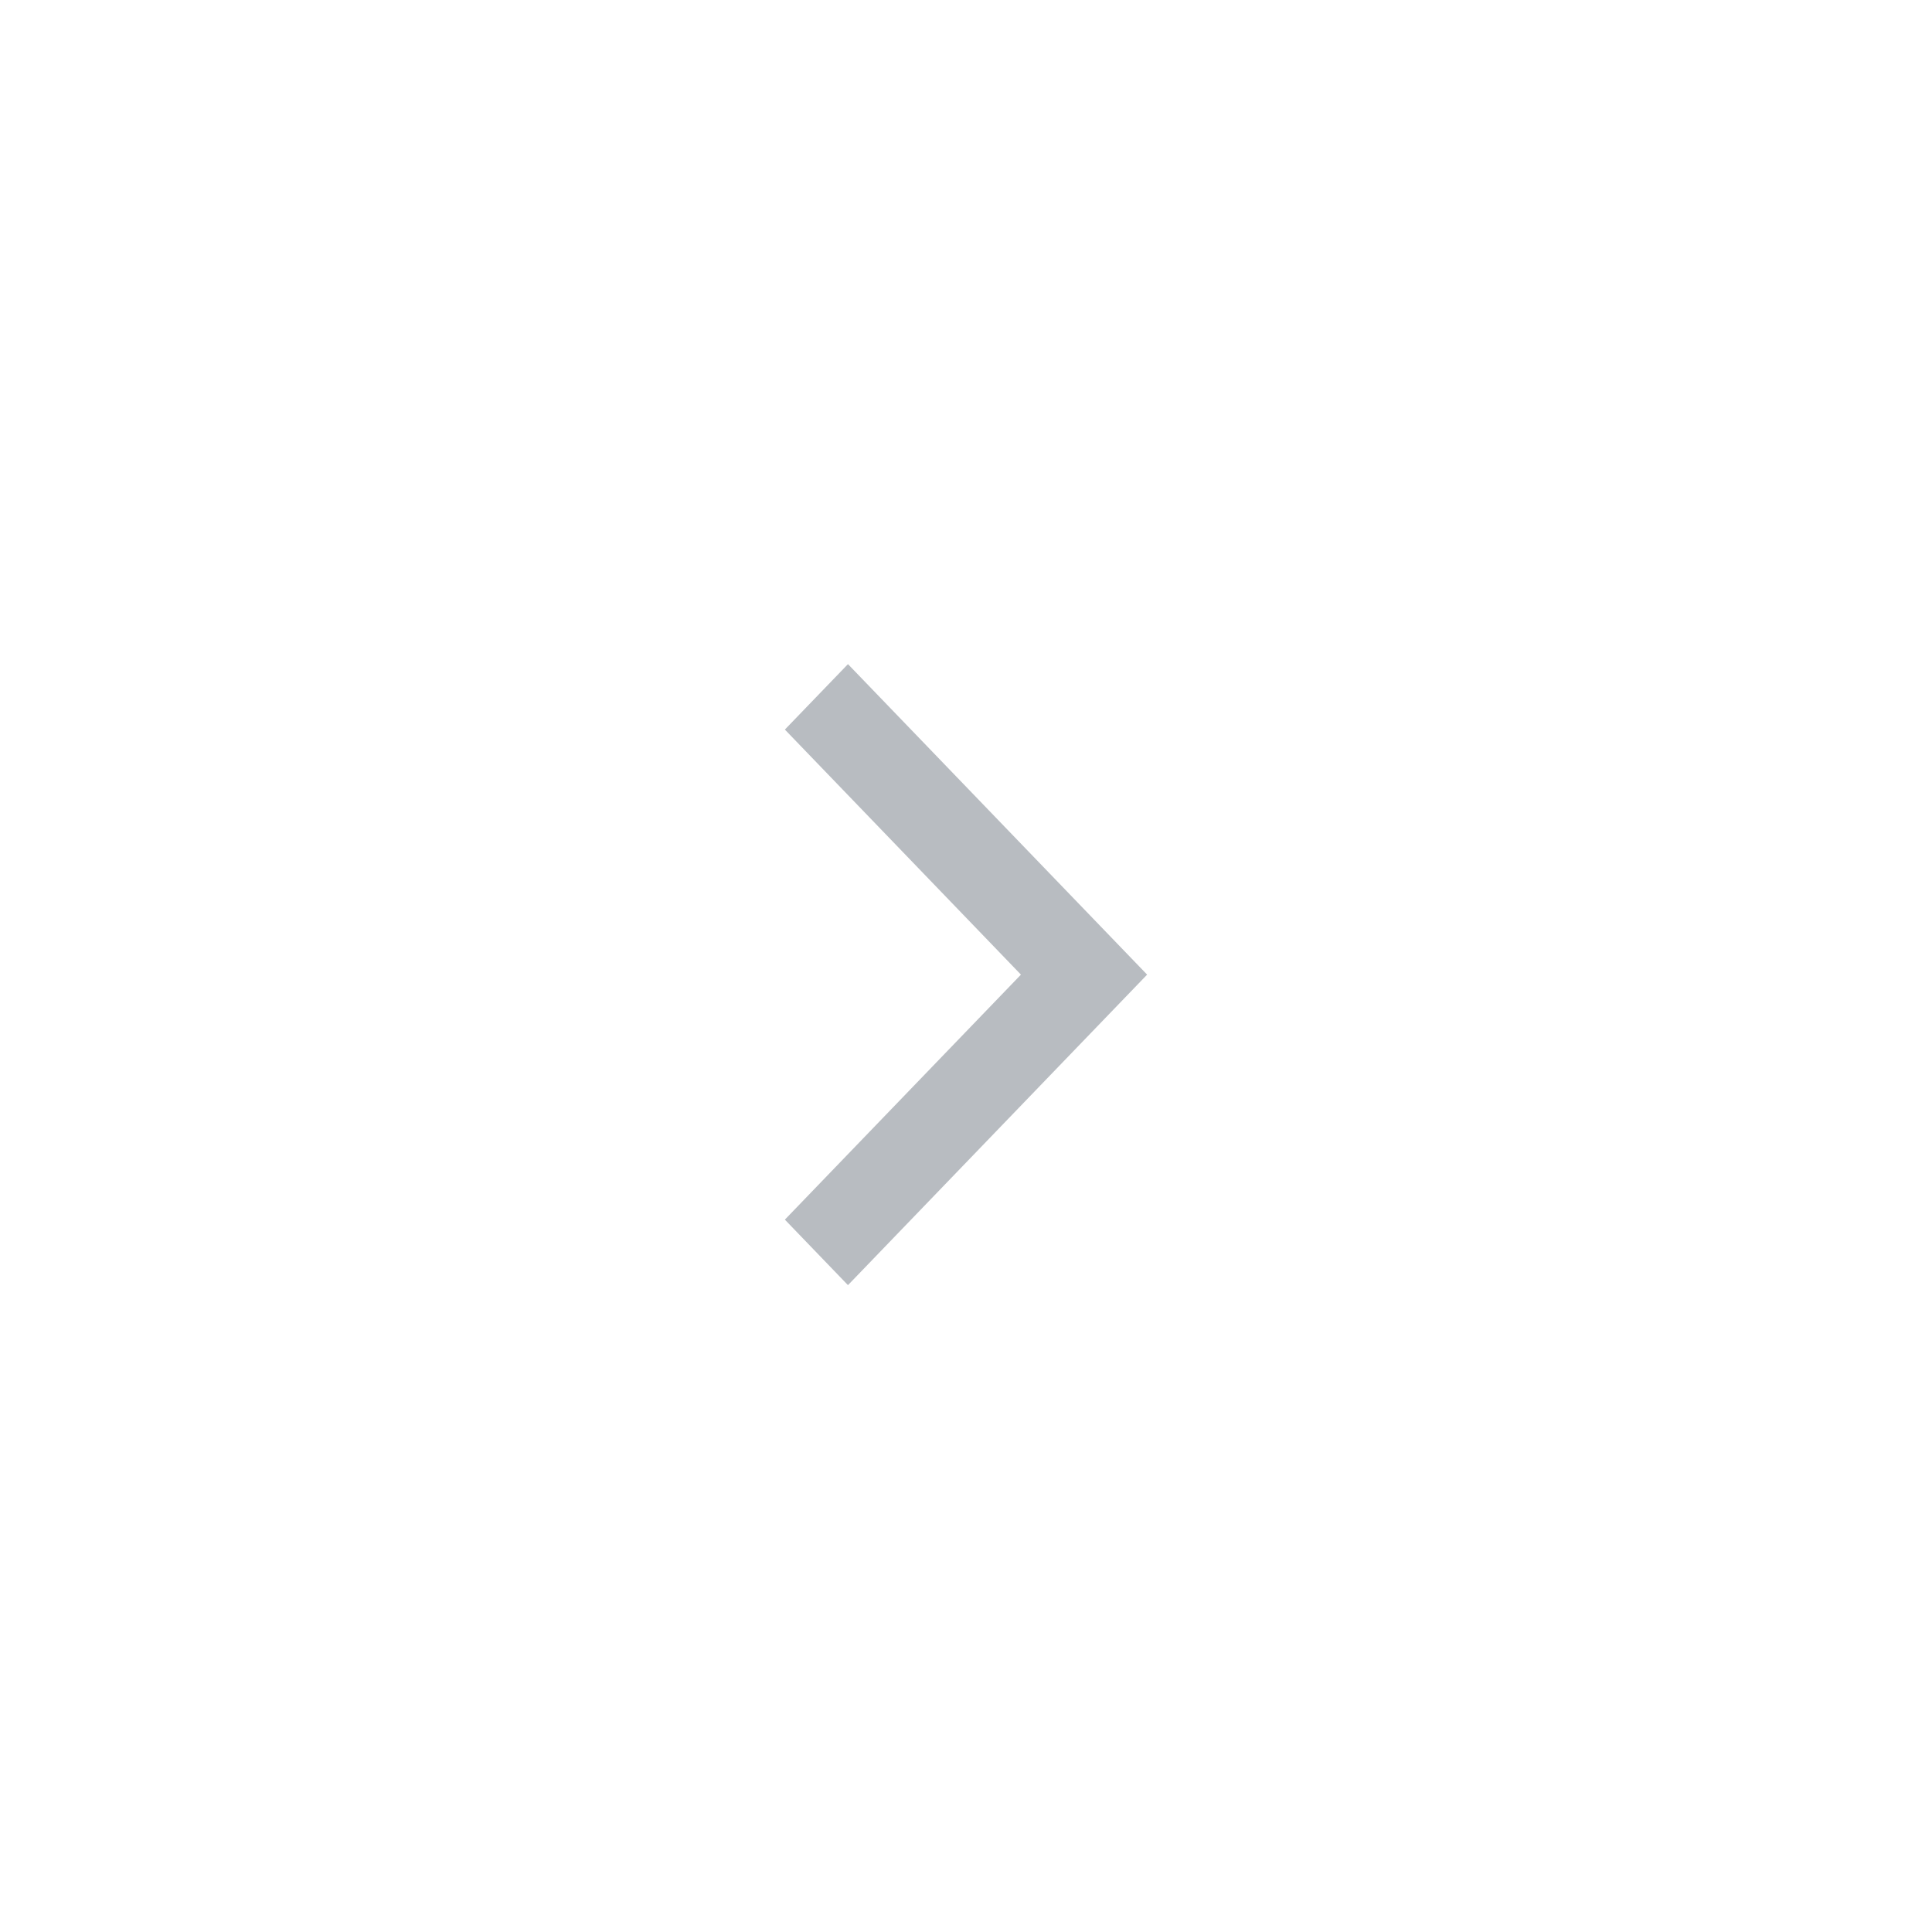
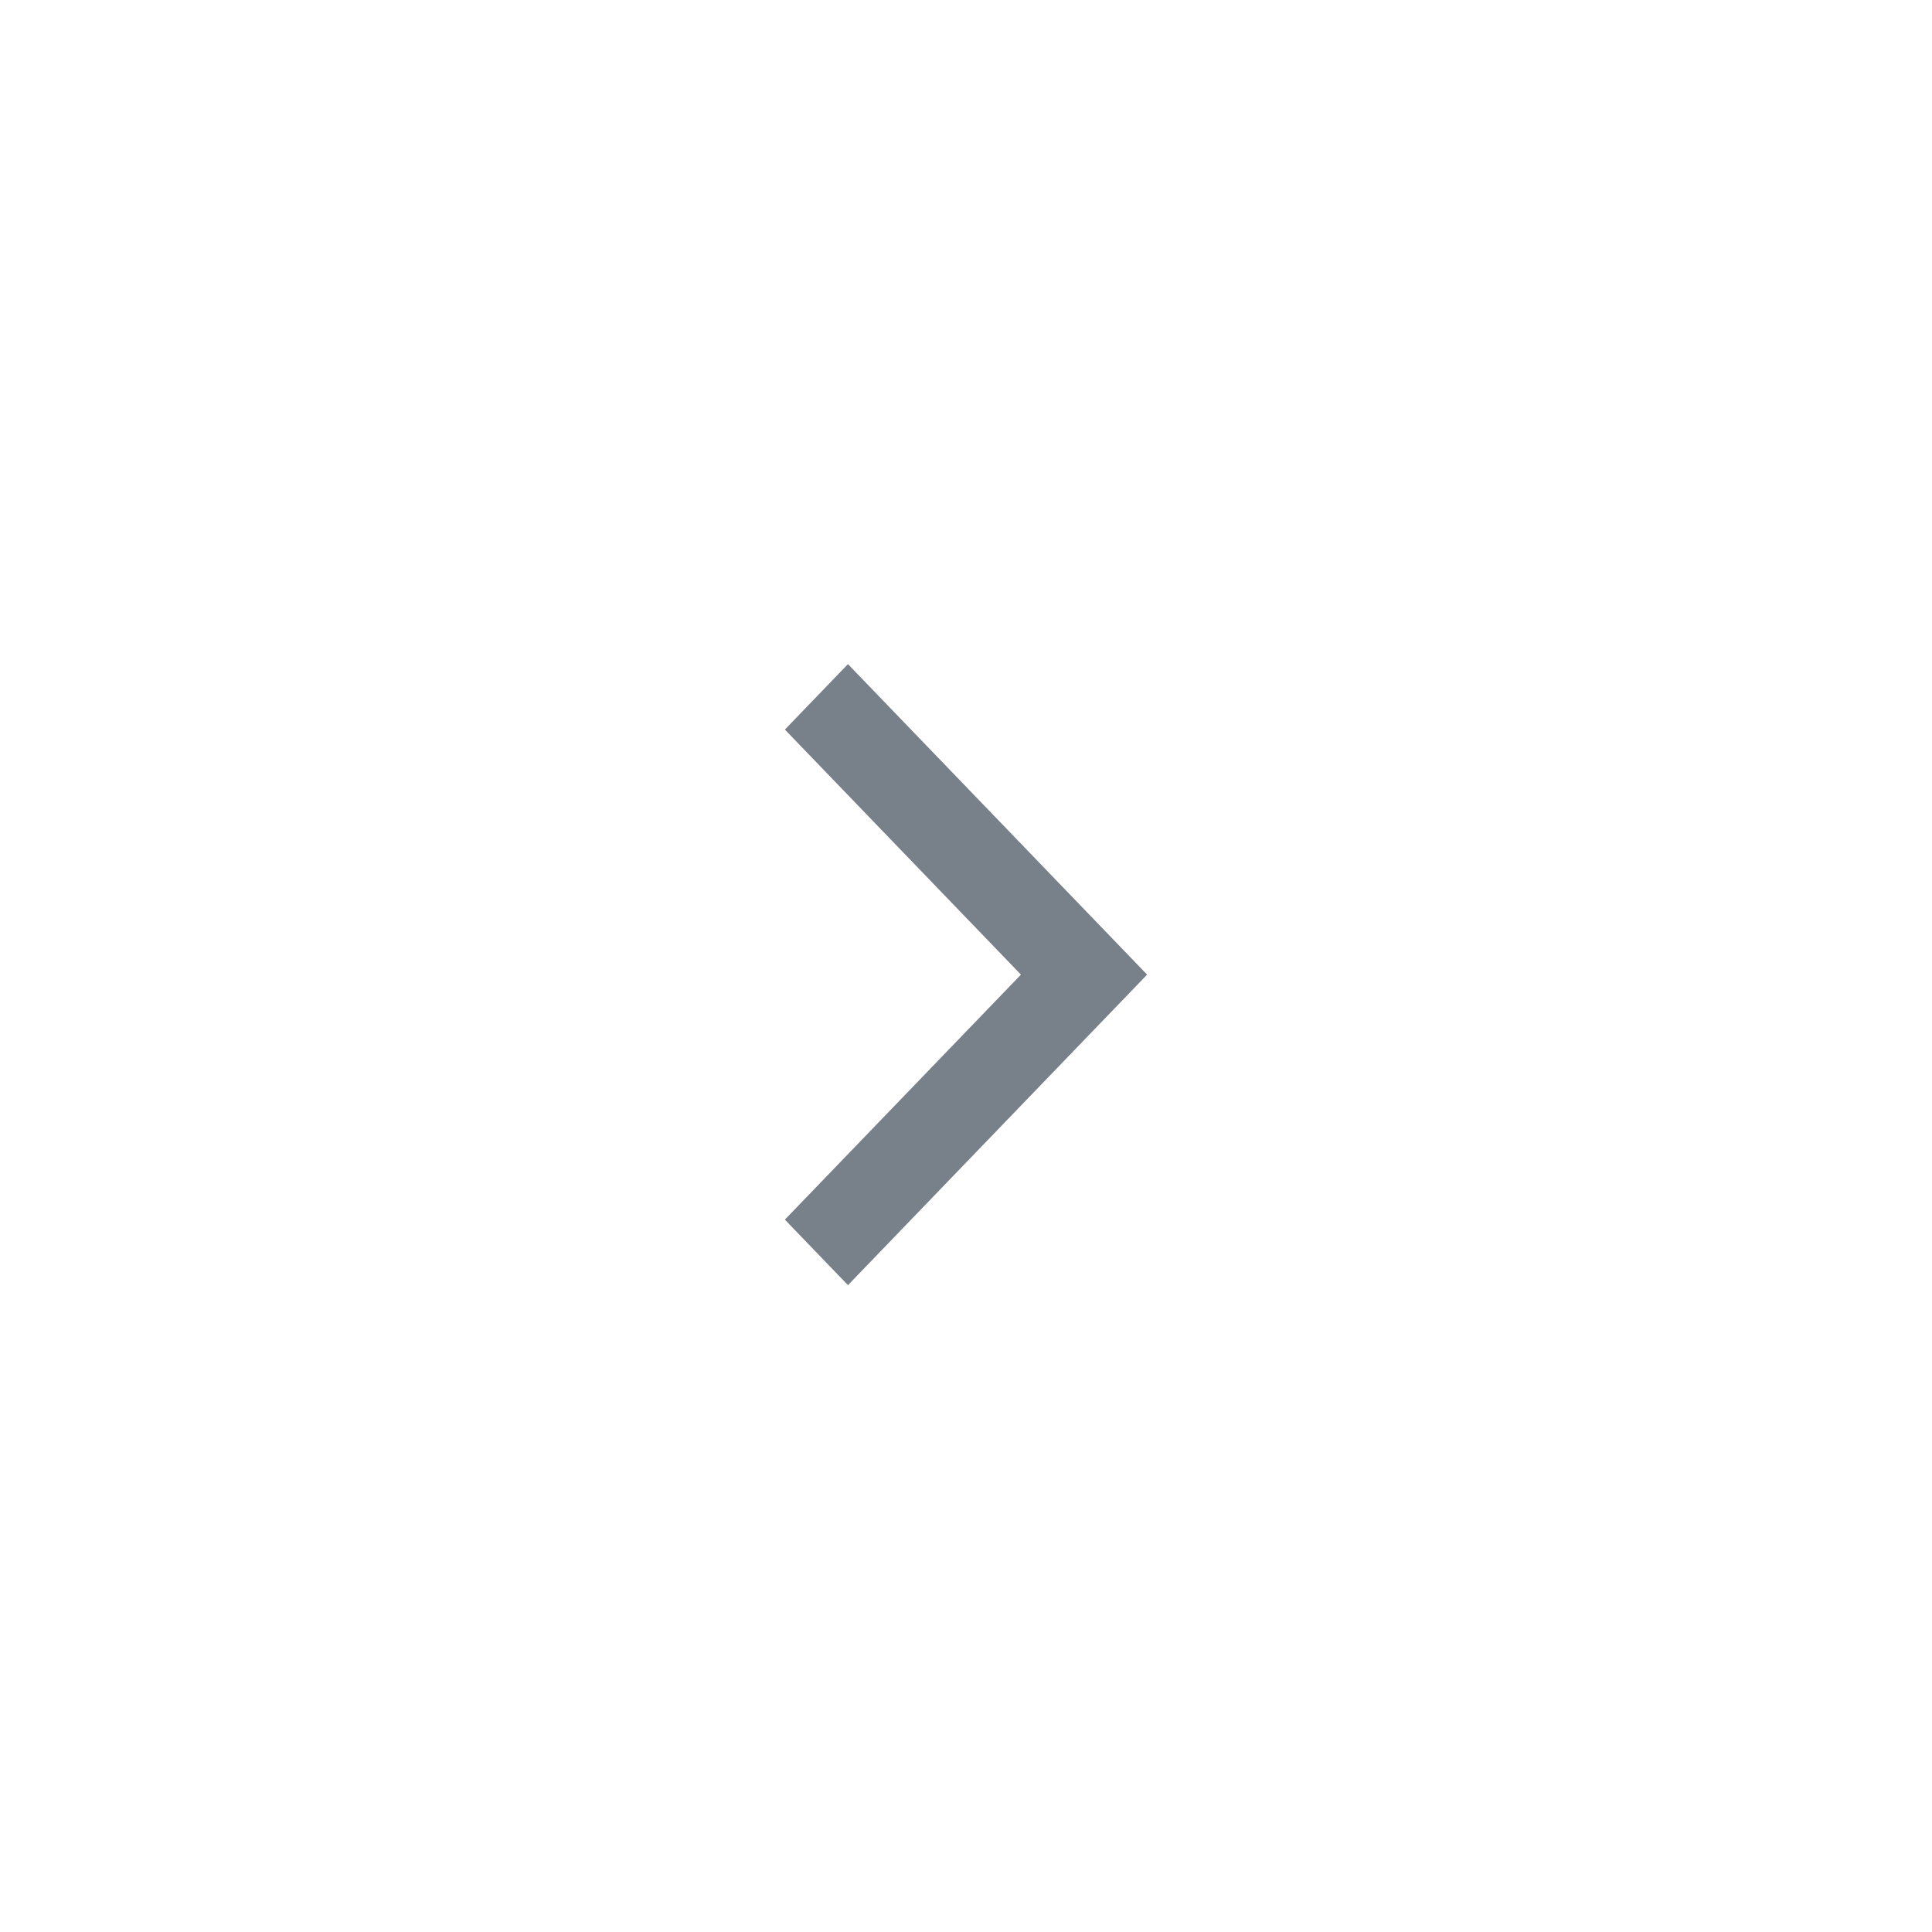
<svg xmlns="http://www.w3.org/2000/svg" width="32" height="32" viewBox="0 0 32 32" fill="none">
  <g id="Chevron Right">
-     <path id="Combined-Shape" fill-rule="evenodd" clip-rule="evenodd" d="M13 20.201L14.045 21.286L19 16.143L14.045 11L13 12.084L16.91 16.143L13 20.201Z" fill="#B8BCC1" />
+     <path id="Combined-Shape" fill-rule="evenodd" clip-rule="evenodd" d="M13 20.201L14.045 21.286L19 16.143L14.045 11L13 12.084L16.91 16.143L13 20.201Z" fill="#788089" />
  </g>
</svg>
